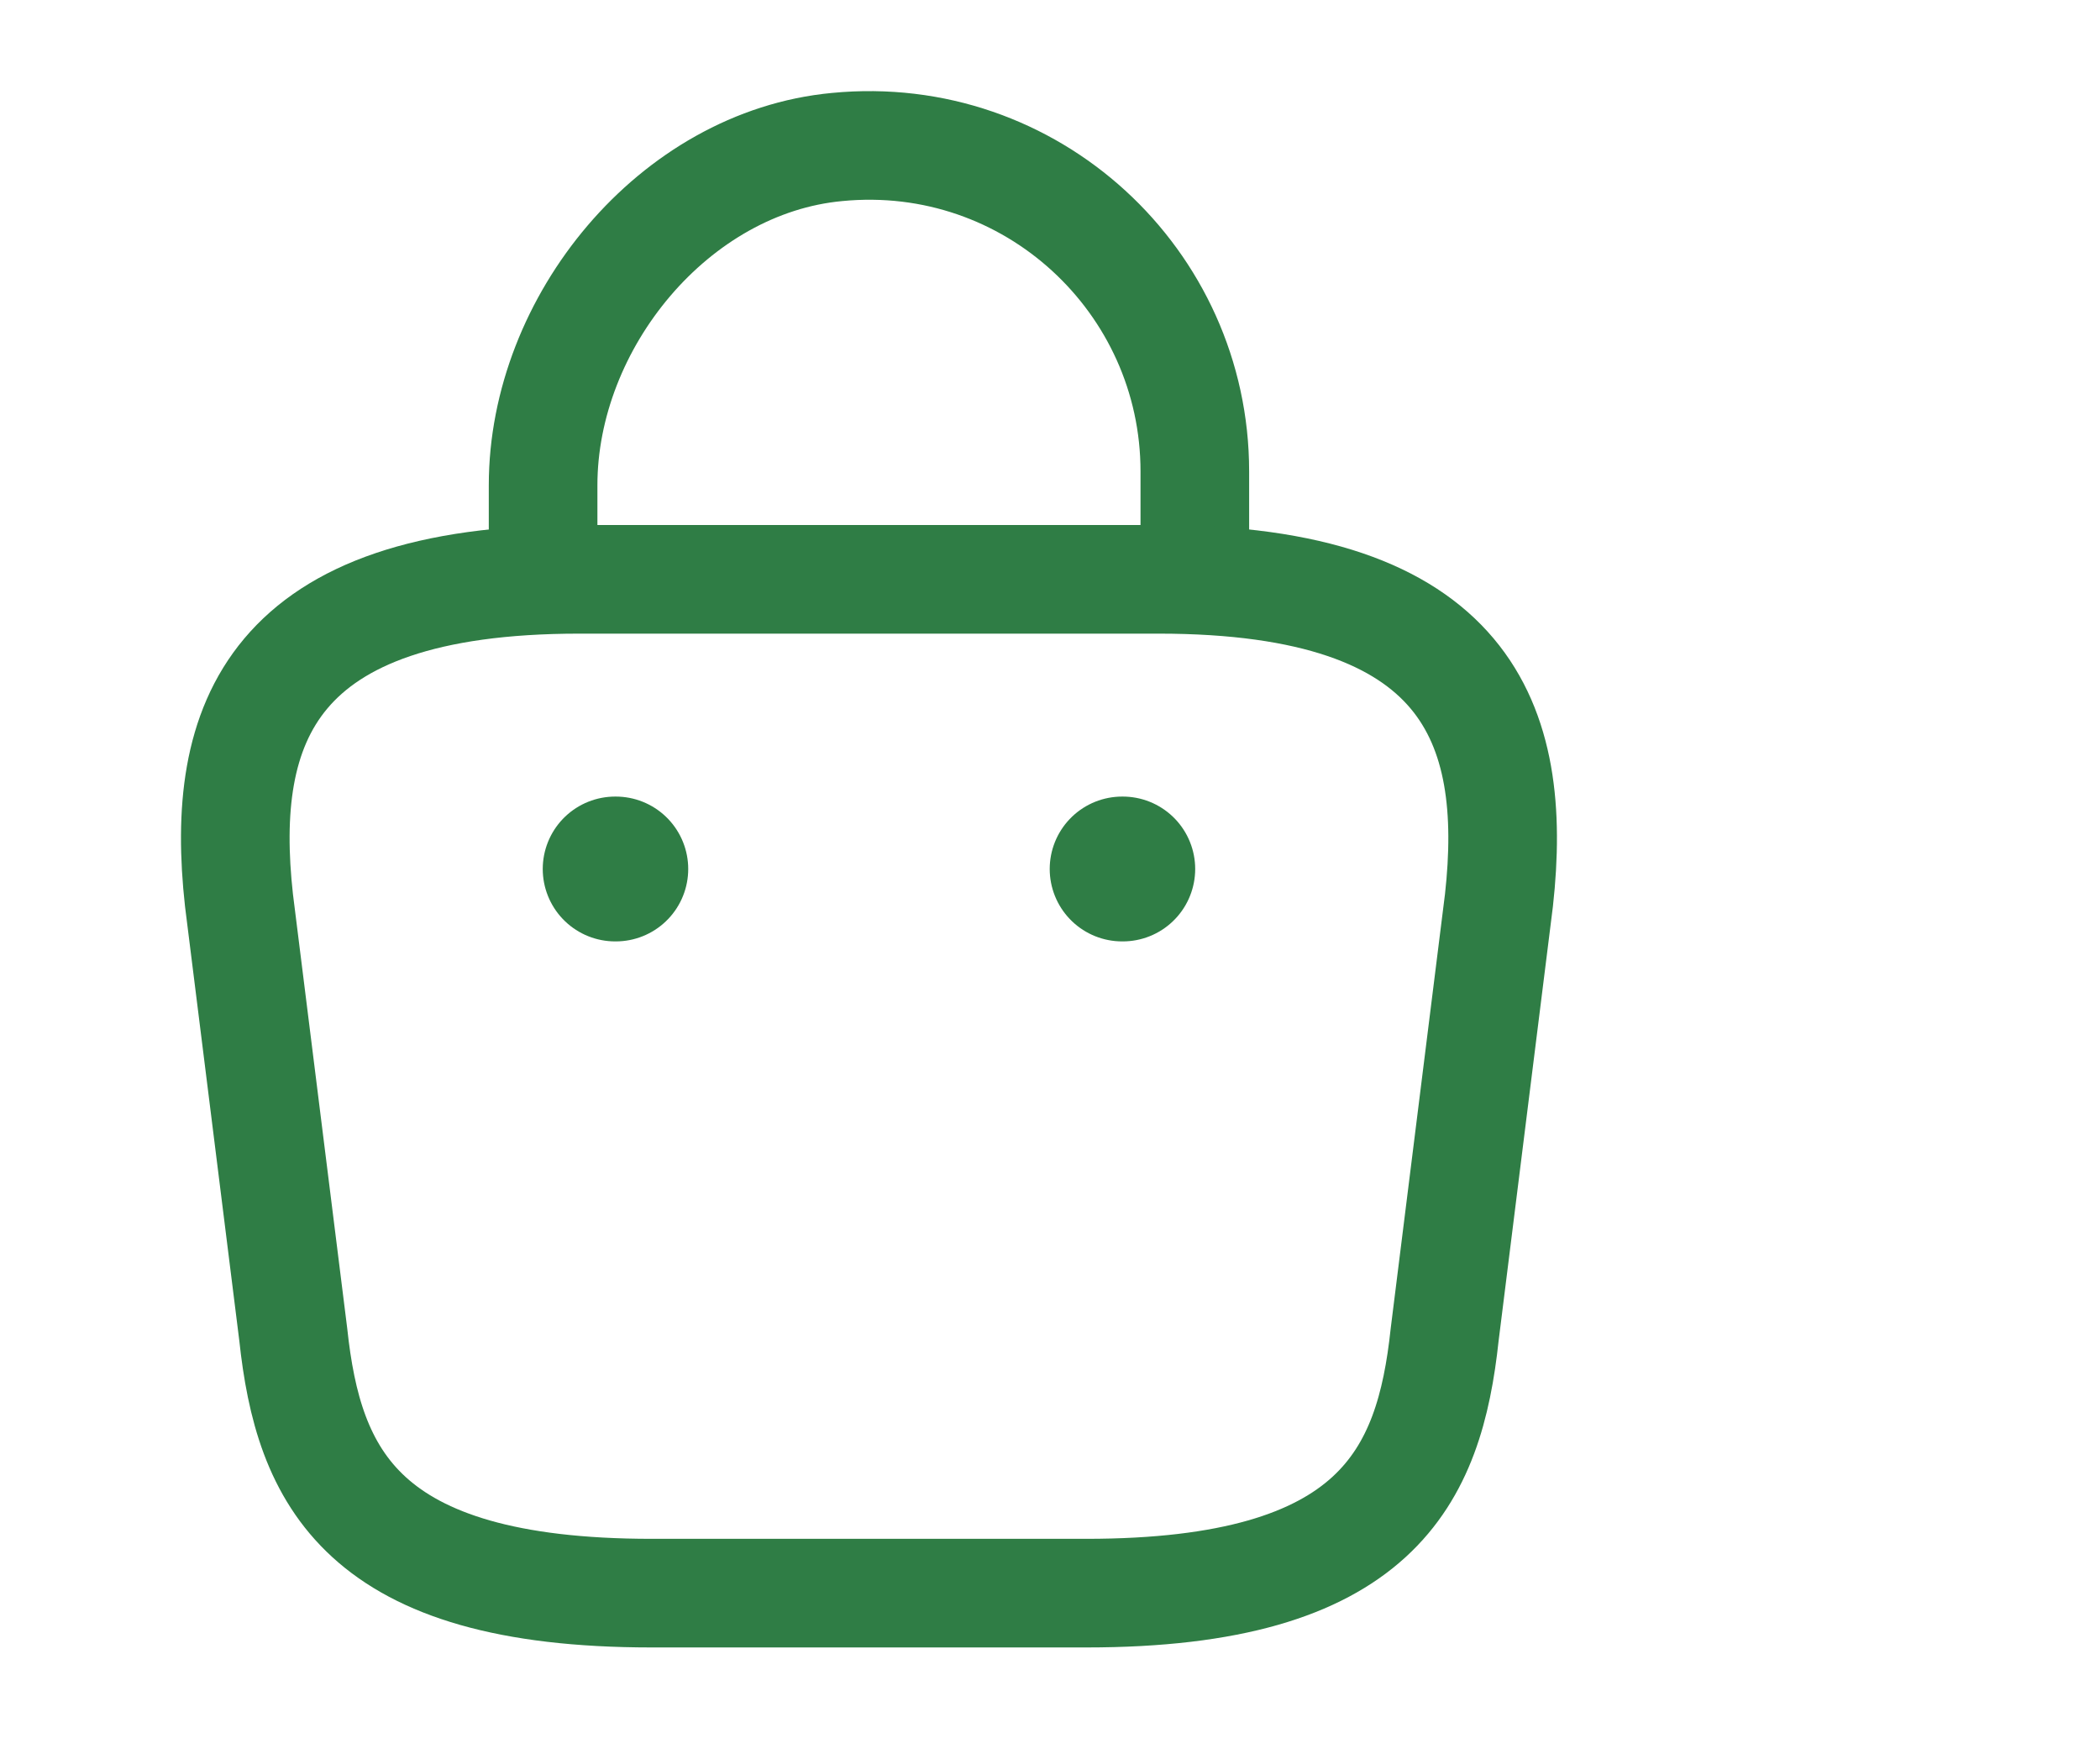
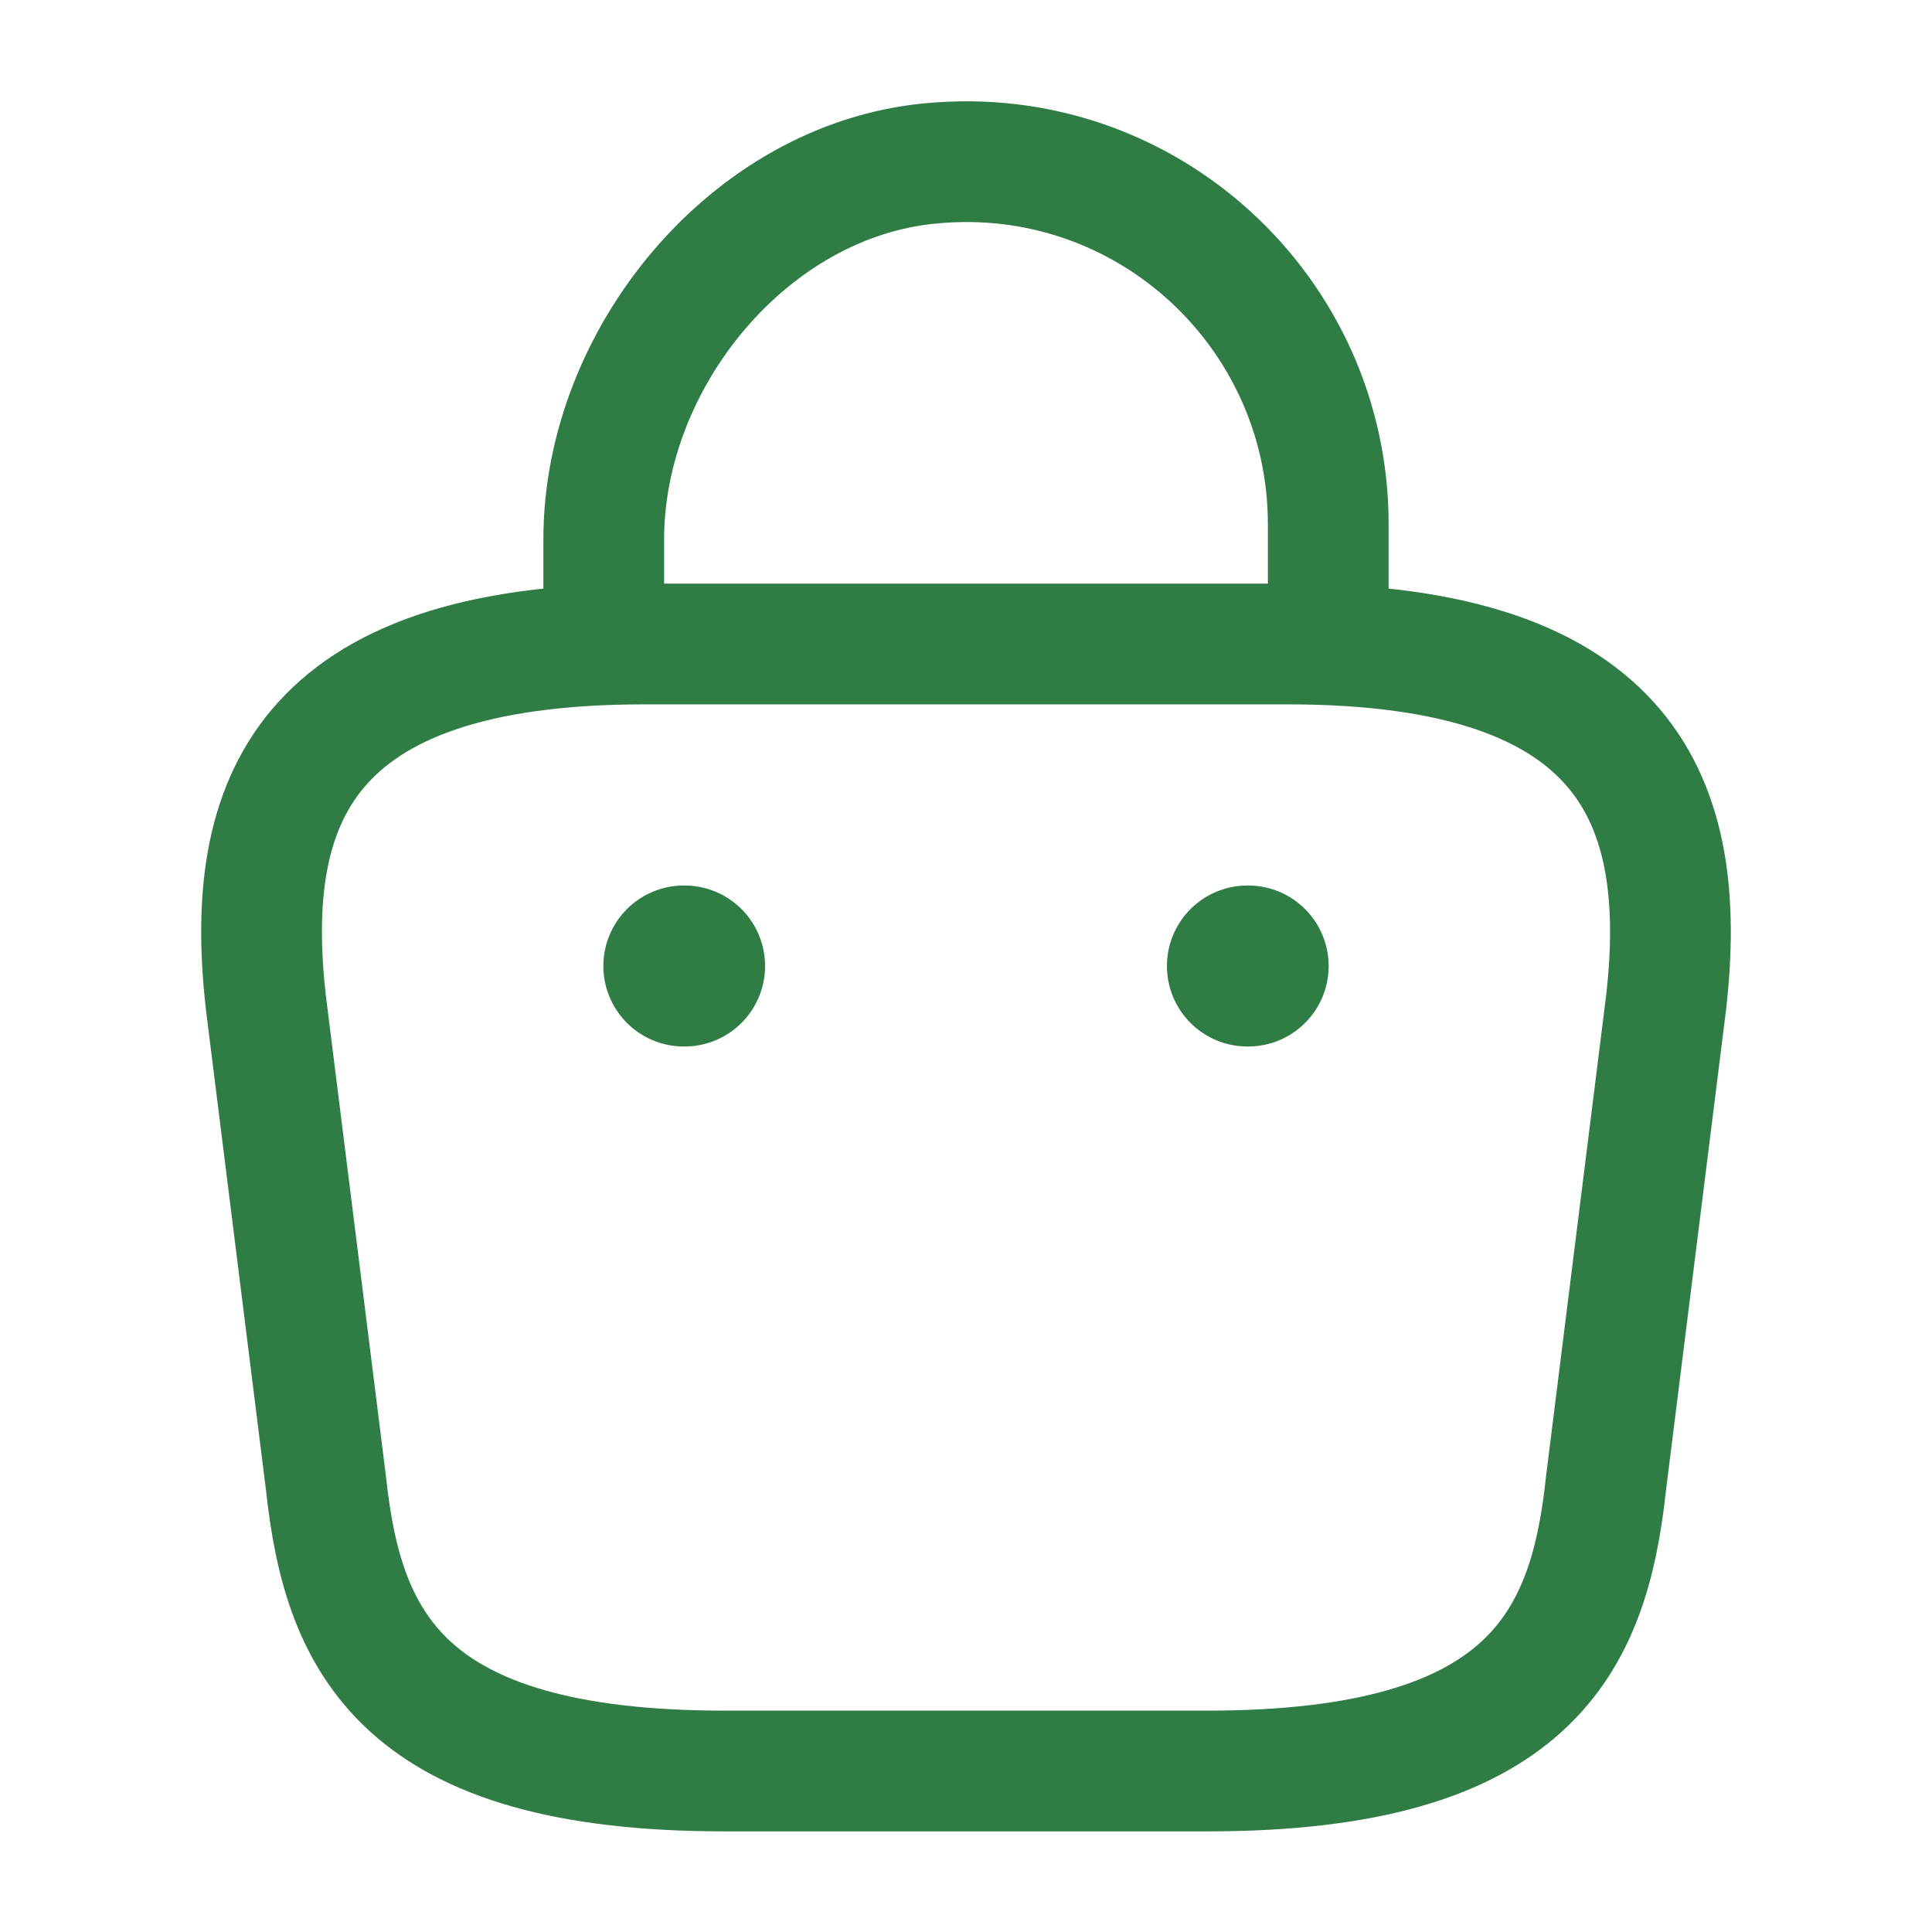
- <svg xmlns="http://www.w3.org/2000/svg" width="29" height="24" viewBox="0 0 29 24" fill="none">
+ <svg xmlns="http://www.w3.org/2000/svg" width="24" height="24" viewBox="0 0 24 24" fill="none">
  <path d="M7.5 7.67V6.7C7.5 4.45 9.31 2.24 11.56 2.03C14.24 1.77 16.5 3.88 16.5 6.51V7.89" stroke="#2F7D45" stroke-width="1.5" stroke-miterlimit="10" stroke-linecap="round" stroke-linejoin="round" />
  <path d="M9 22H15C19.02 22 19.74 20.39 19.95 18.43L20.7 12.43C20.97 9.99 20.27 8 16 8H8C3.73 8 3.03 9.99 3.3 12.43L4.05 18.43C4.26 20.39 4.98 22 9 22Z" stroke="#2F7D45" stroke-width="1.5" stroke-miterlimit="10" stroke-linecap="round" stroke-linejoin="round" />
  <path d="M15.496 12H15.505" stroke="#2F7D45" stroke-width="2" stroke-linecap="round" stroke-linejoin="round" />
  <path d="M8.495 12H8.504" stroke="#2F7D45" stroke-width="2" stroke-linecap="round" stroke-linejoin="round" />
</svg>
